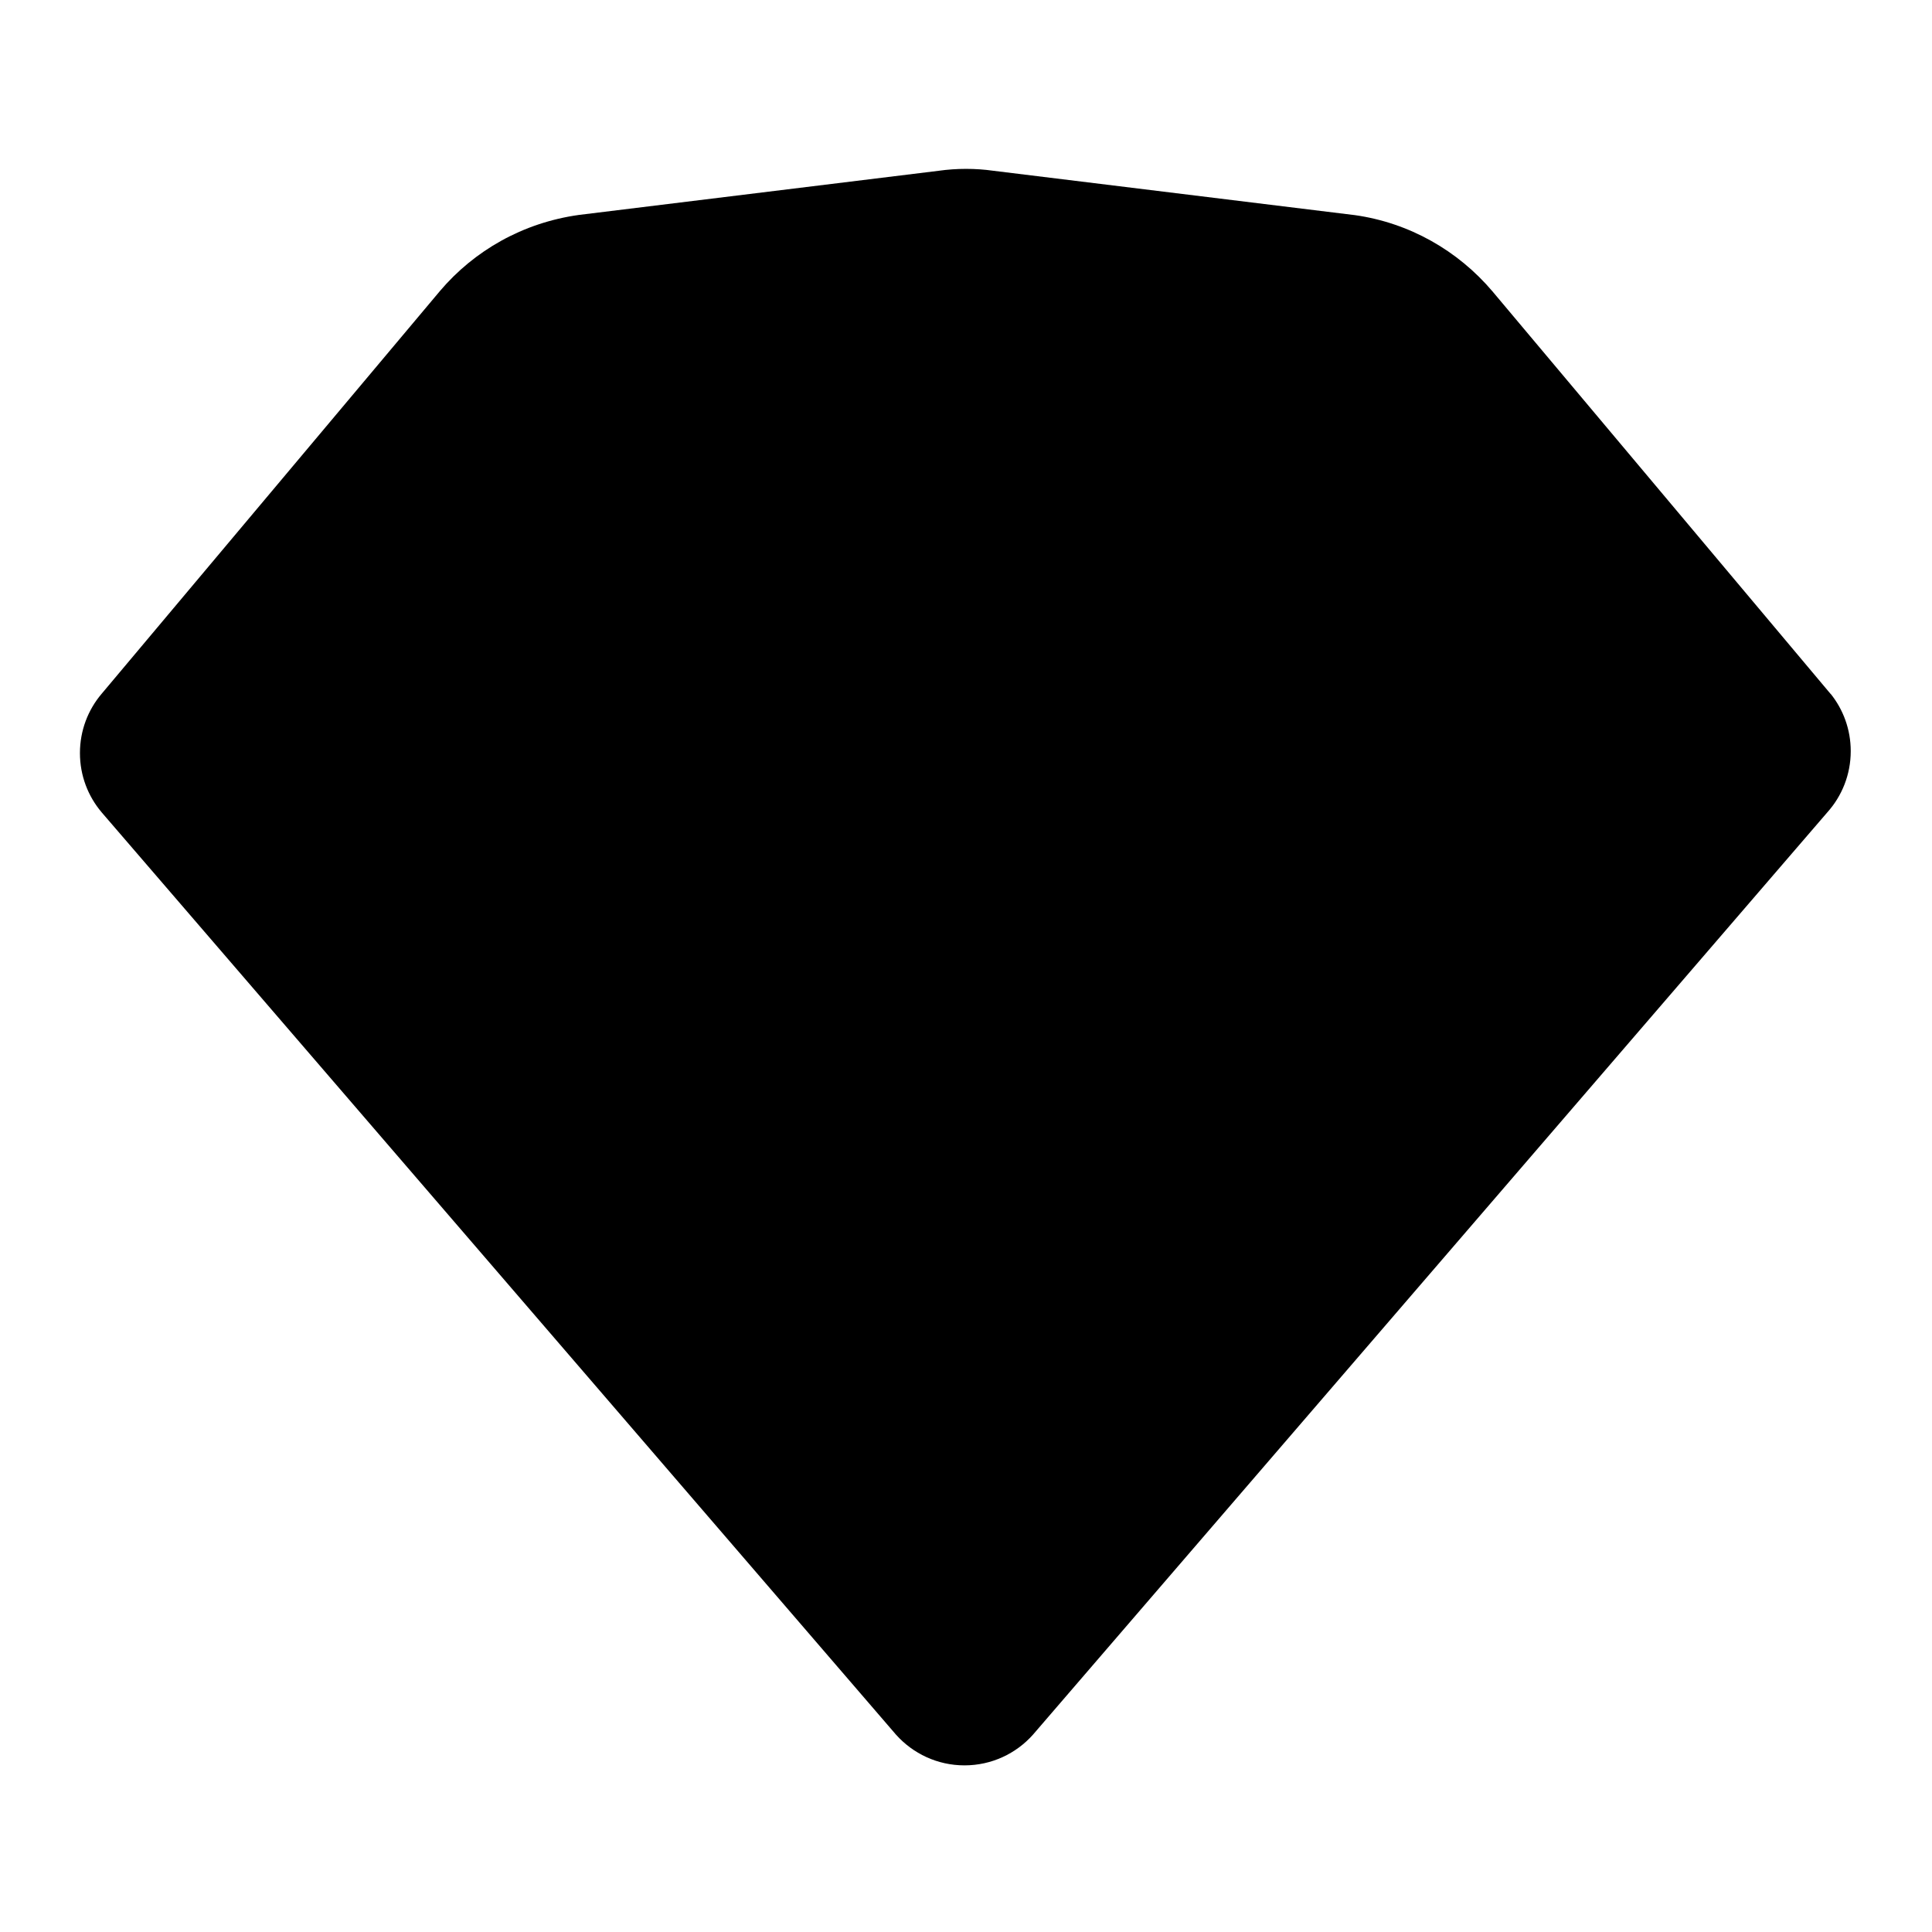
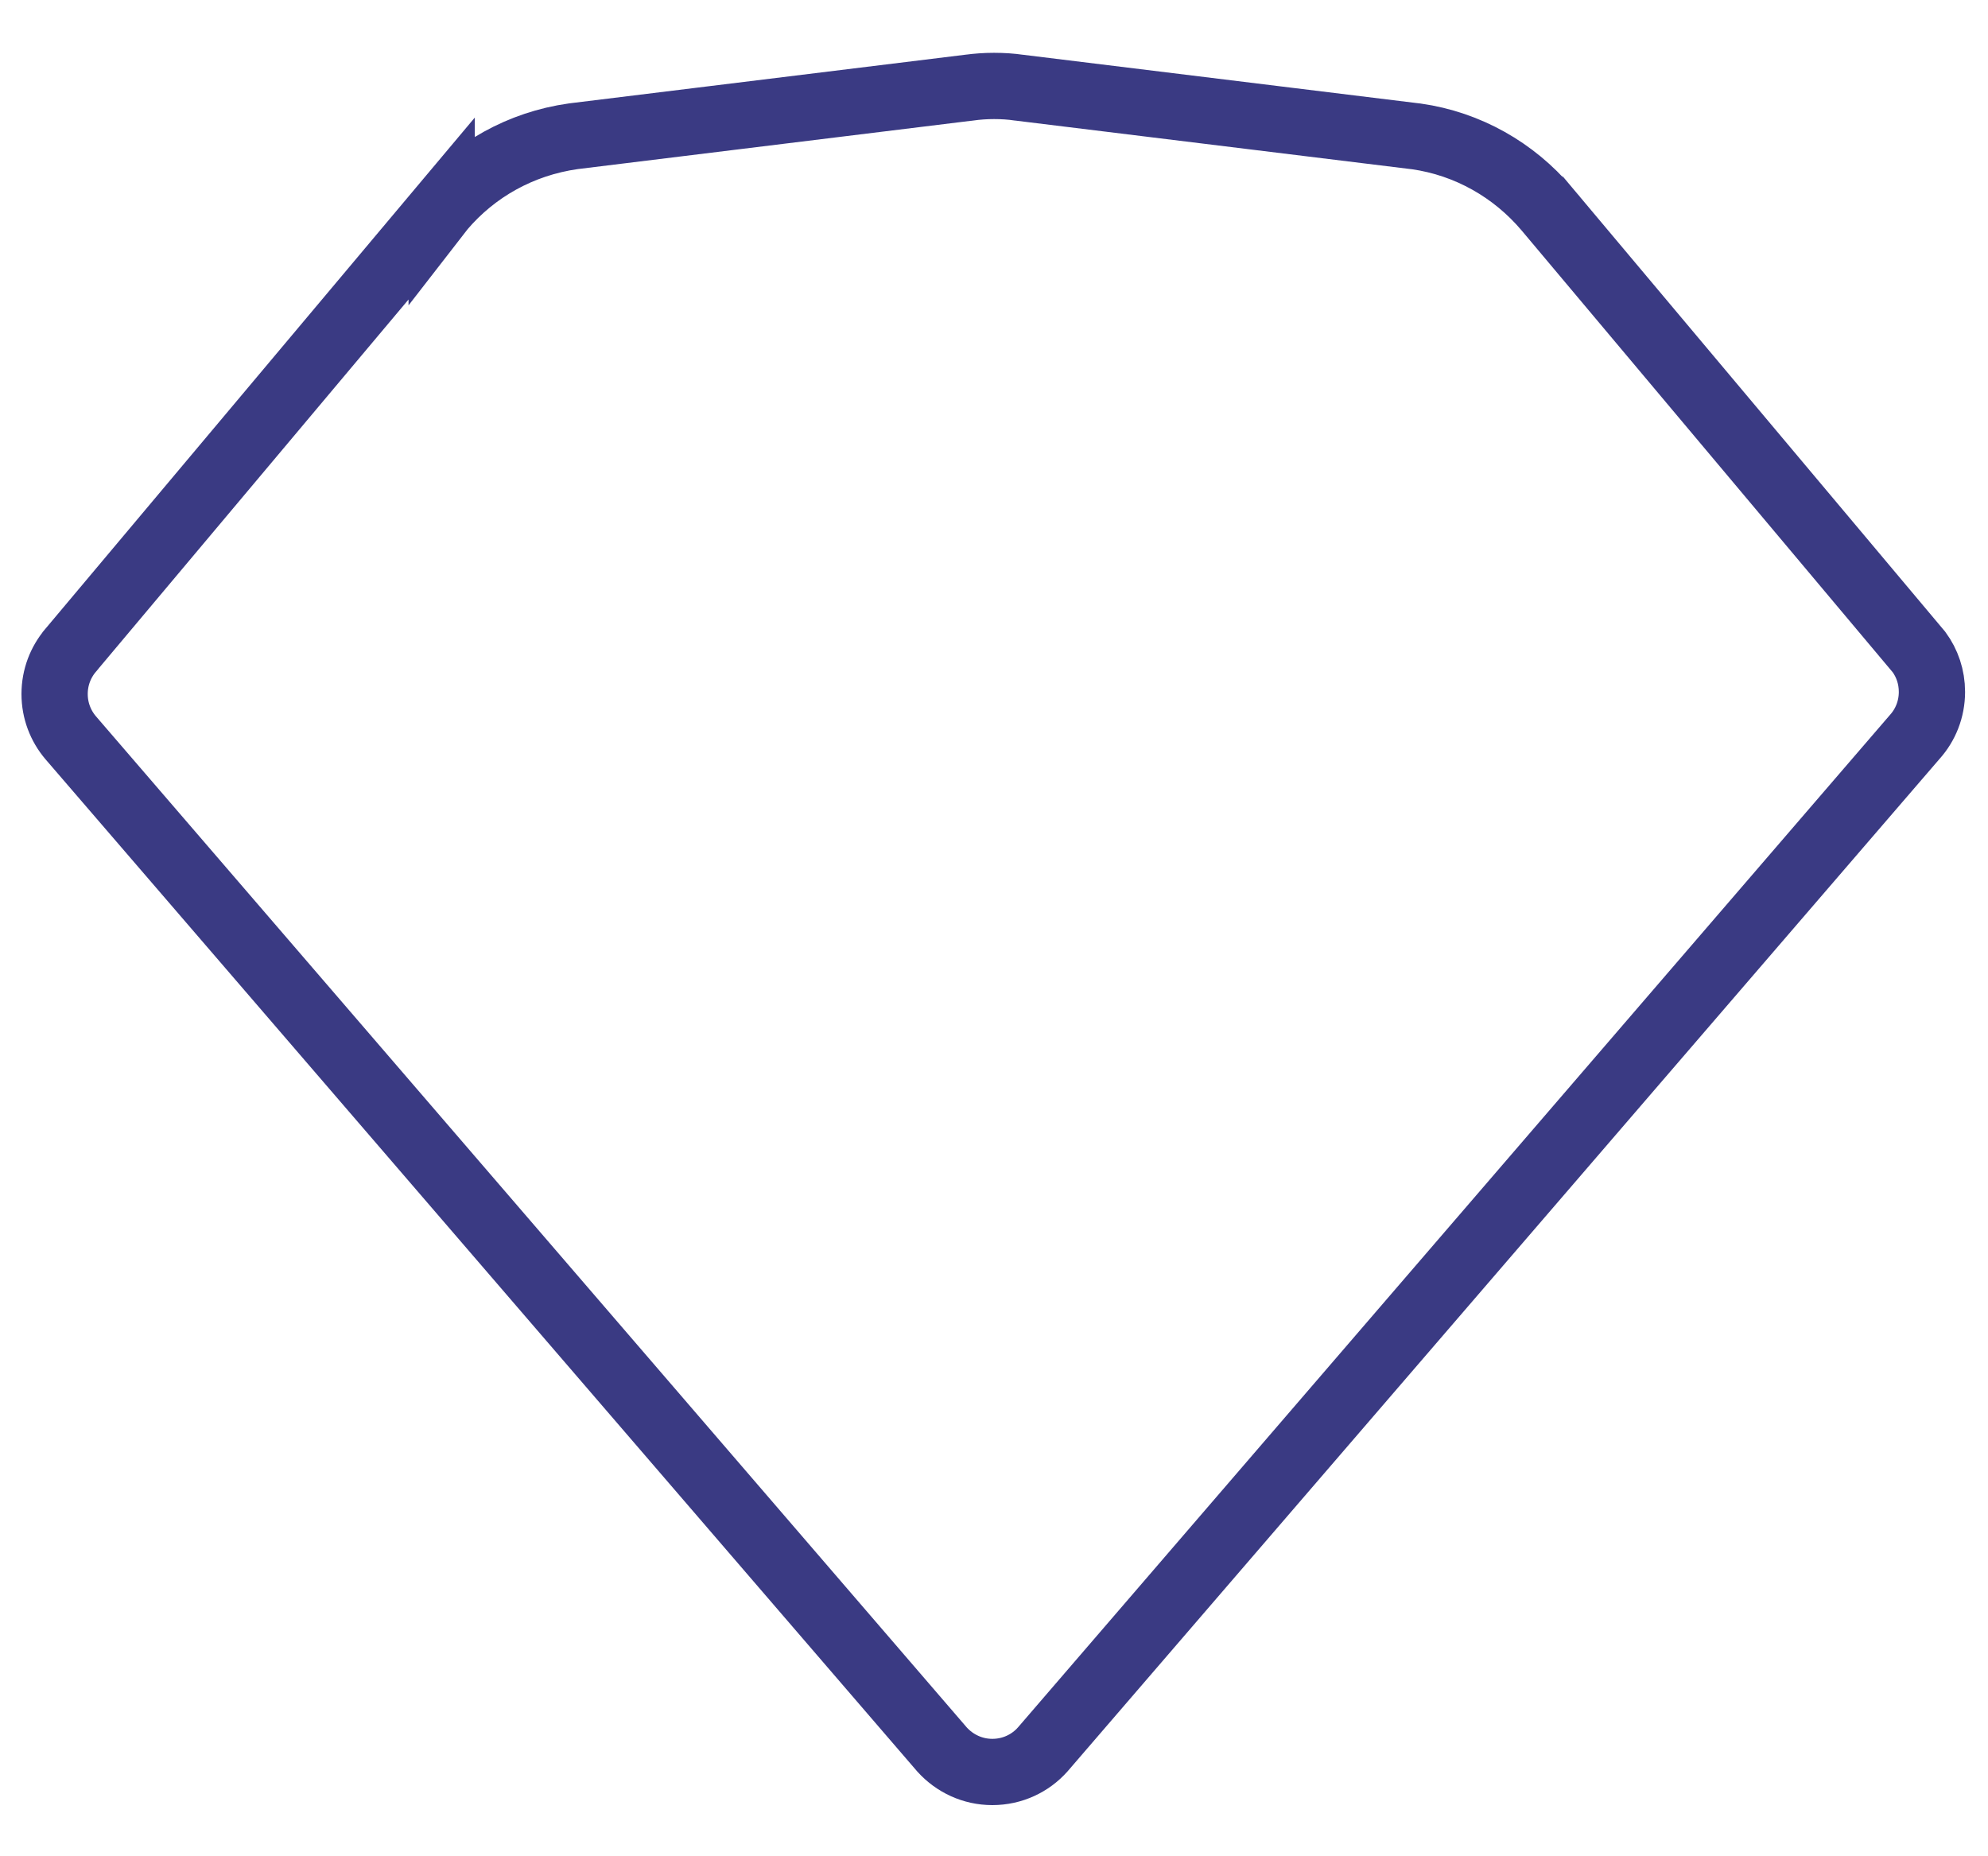
- <svg id="icon-stake-game-diamonds" viewBox="0 0 32 32">
-   <path d="M30.32 11.493l-5.6-6.667c-0.572-0.674-1.376-1.137-2.287-1.264l-0.019-0.002-5.973-0.733c-0.132-0.019-0.285-0.030-0.44-0.030s-0.308 0.011-0.457 0.032l0.017-0.002-5.973 0.733c-0.931 0.13-1.734 0.592-2.302 1.261l-0.004 0.005-5.6 6.667c-0.223 0.263-0.358 0.606-0.358 0.98s0.135 0.717 0.36 0.982l-0.002-0.002 13.16 15.28c0.28 0.312 0.684 0.507 1.133 0.507s0.854-0.195 1.132-0.506l0.001-0.001 13.16-15.28c0.239-0.267 0.386-0.622 0.386-1.012 0-0.36-0.125-0.691-0.334-0.951l0.002 0.003z" />
+ <svg xmlns="http://www.w3.org/2000/svg" width="30" height="28" viewBox="0 0 30 28" fill="none">
+   <path d="M28.937 9.814L28.959 9.84C29.082 10.008 29.154 10.215 29.154 10.441C29.154 10.703 29.056 10.941 28.896 11.119L28.896 11.119L28.889 11.127L15.735 26.4L15.734 26.401C15.548 26.61 15.277 26.74 14.975 26.74C14.676 26.74 14.407 26.611 14.217 26.402L1.065 11.131L1.065 11.131C0.915 10.954 0.824 10.724 0.824 10.473C0.824 10.221 0.915 9.992 1.064 9.816L1.065 9.814L6.665 3.147L6.665 3.148L6.672 3.139C7.161 2.565 7.851 2.169 8.653 2.056L14.62 1.323L14.622 1.323L14.622 1.323C14.746 1.306 14.873 1.297 15.001 1.297C15.134 1.297 15.263 1.306 15.37 1.322L15.37 1.322L15.38 1.323L21.353 2.056L21.353 2.056L21.362 2.057L21.372 2.058C22.153 2.169 22.844 2.567 23.338 3.148C23.338 3.149 23.339 3.149 23.339 3.149L28.937 9.814Z" stroke="#3A3A83" />
</svg>
